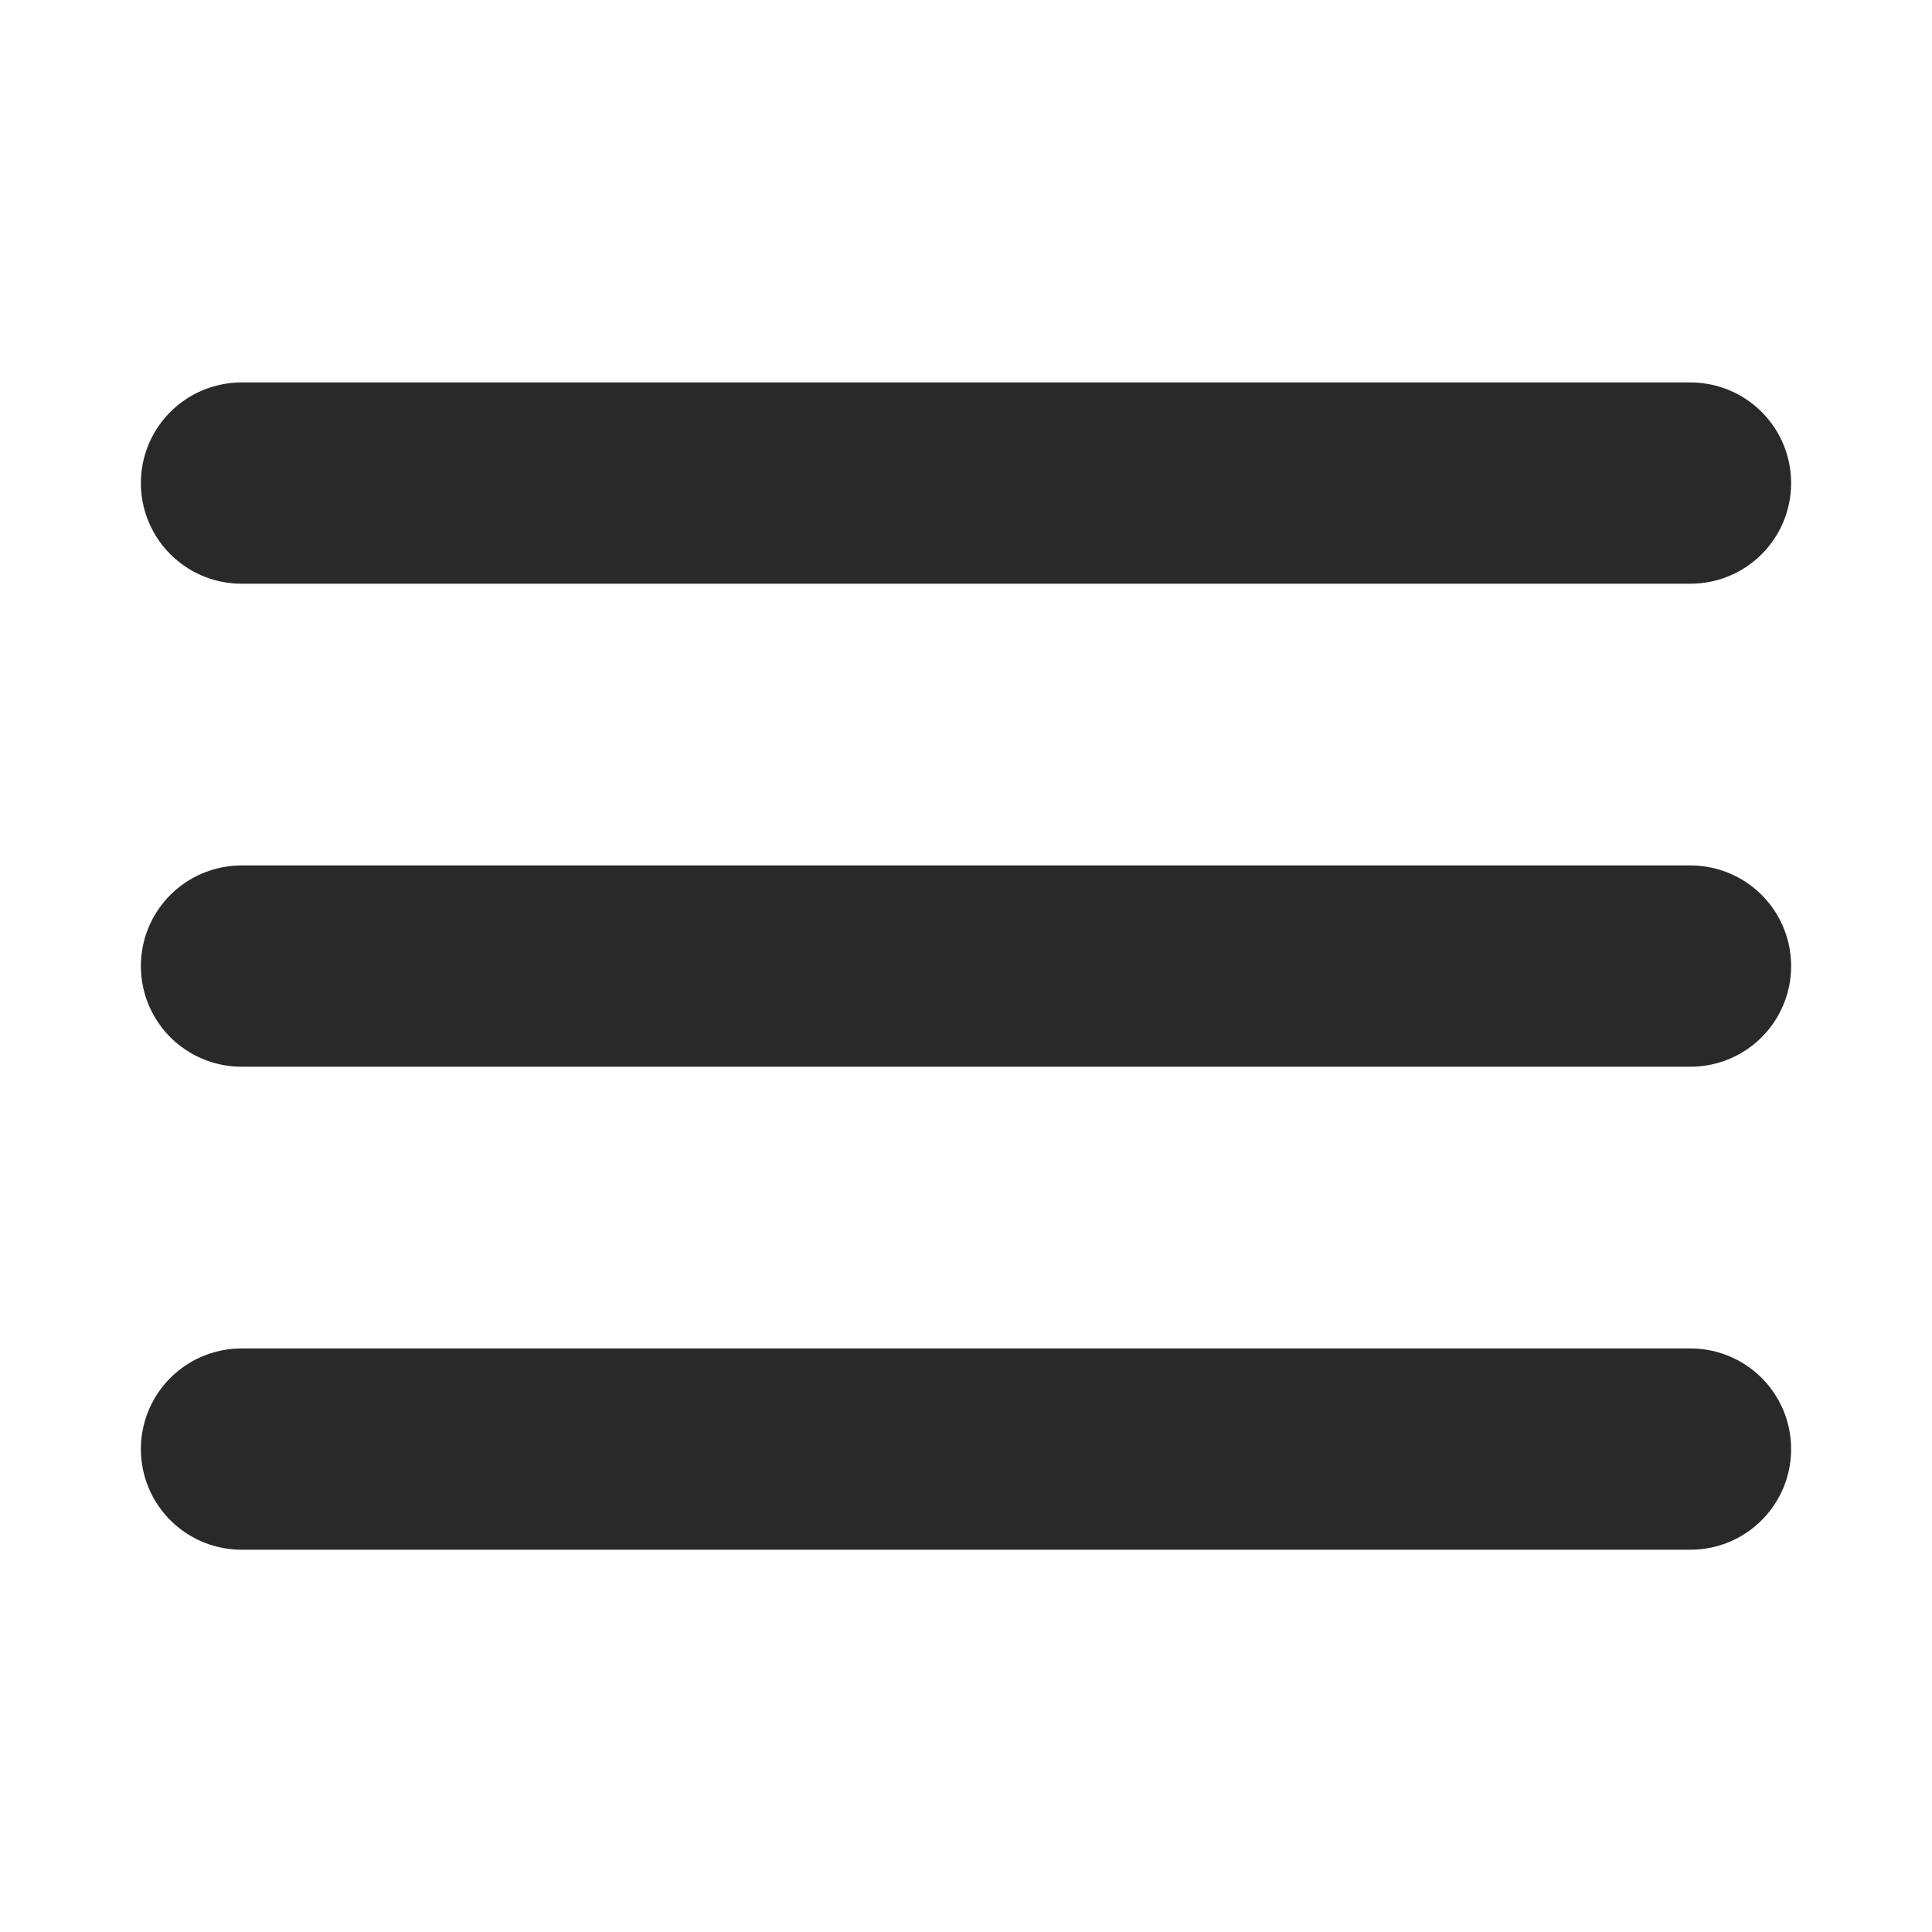
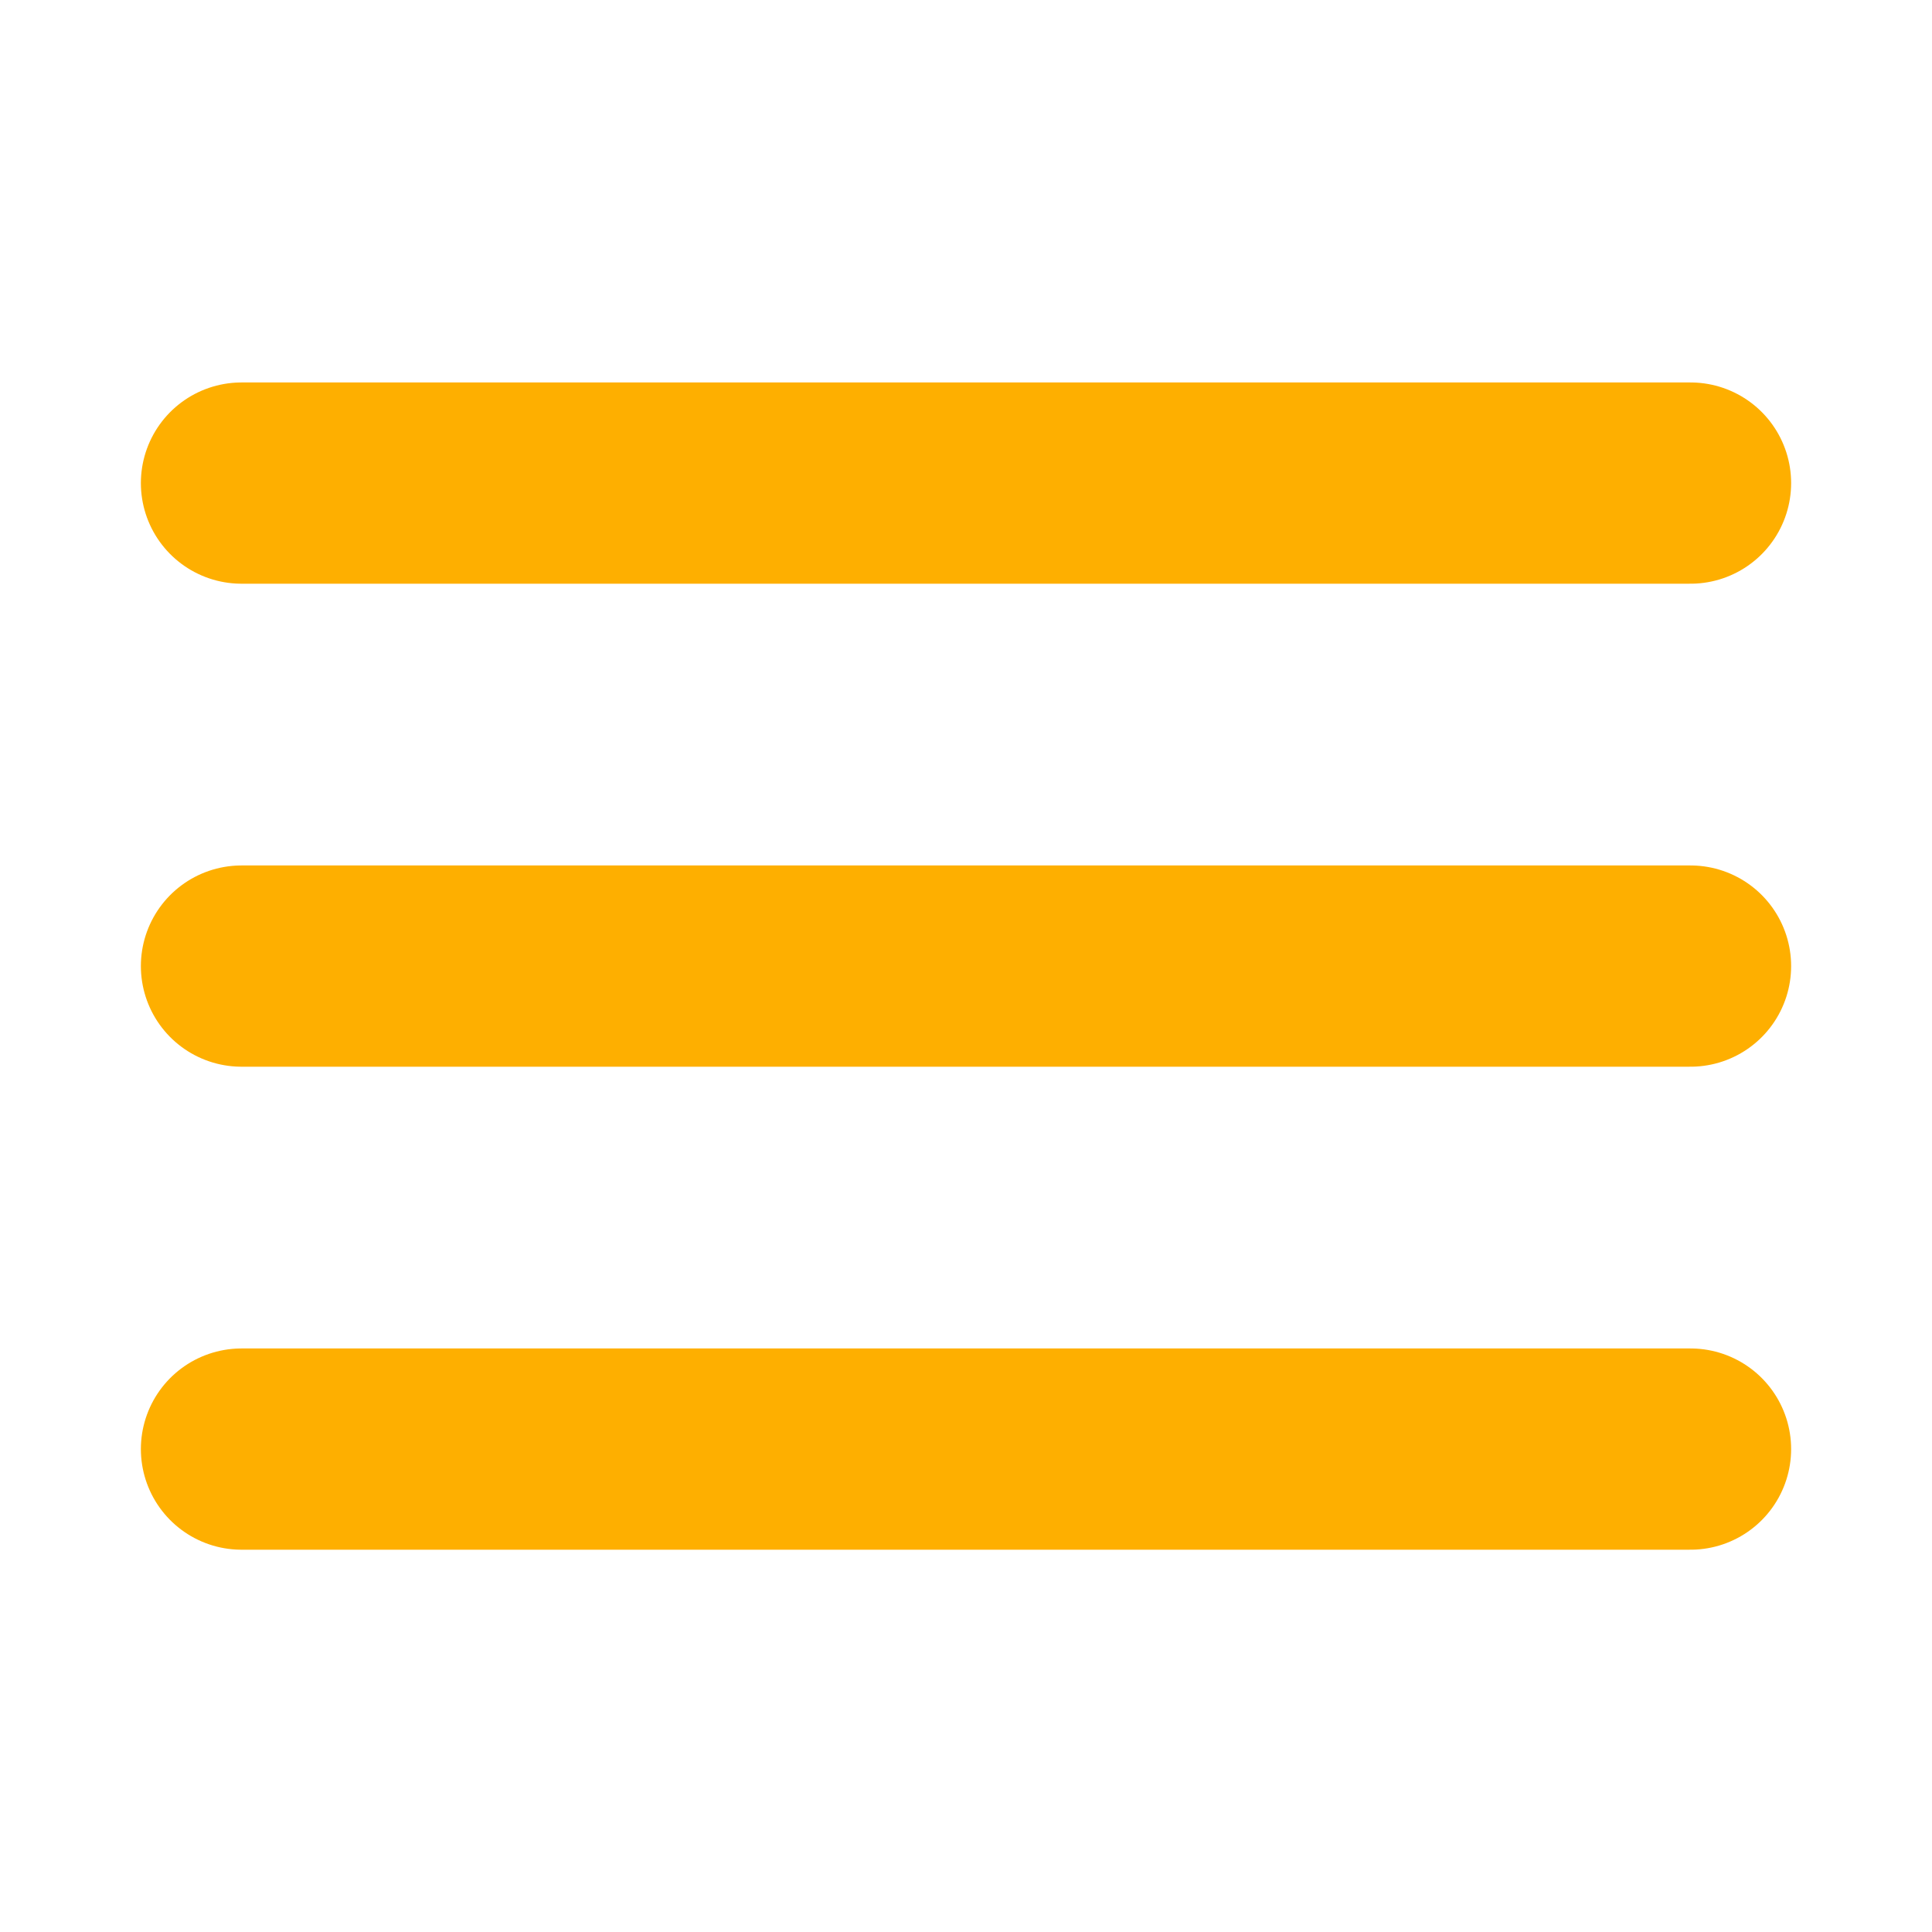
<svg xmlns="http://www.w3.org/2000/svg" width="800px" height="800px" viewBox="0 0 24 24" fill="none">
  <g clip-path="url(#clip0_429_11066)">
-     <path d="M3 6.001H21M3 12.001H21M3 18.001H21" stroke="#292929" stroke-width="2.5" stroke-linecap="round" stroke-linejoin="round" />
+     <path d="M3 6.001H21M3 12.001H21M3 18.001H21" stroke="#FEAF00" stroke-width="2.5" stroke-linecap="round" stroke-linejoin="round" />
  </g>
  <defs>
    <clipPath id="clip0_429_11066">
      <rect width="24" height="24" fill="#FEAF00" transform="translate(0 0.000915527)" />
    </clipPath>
  </defs>
</svg>
